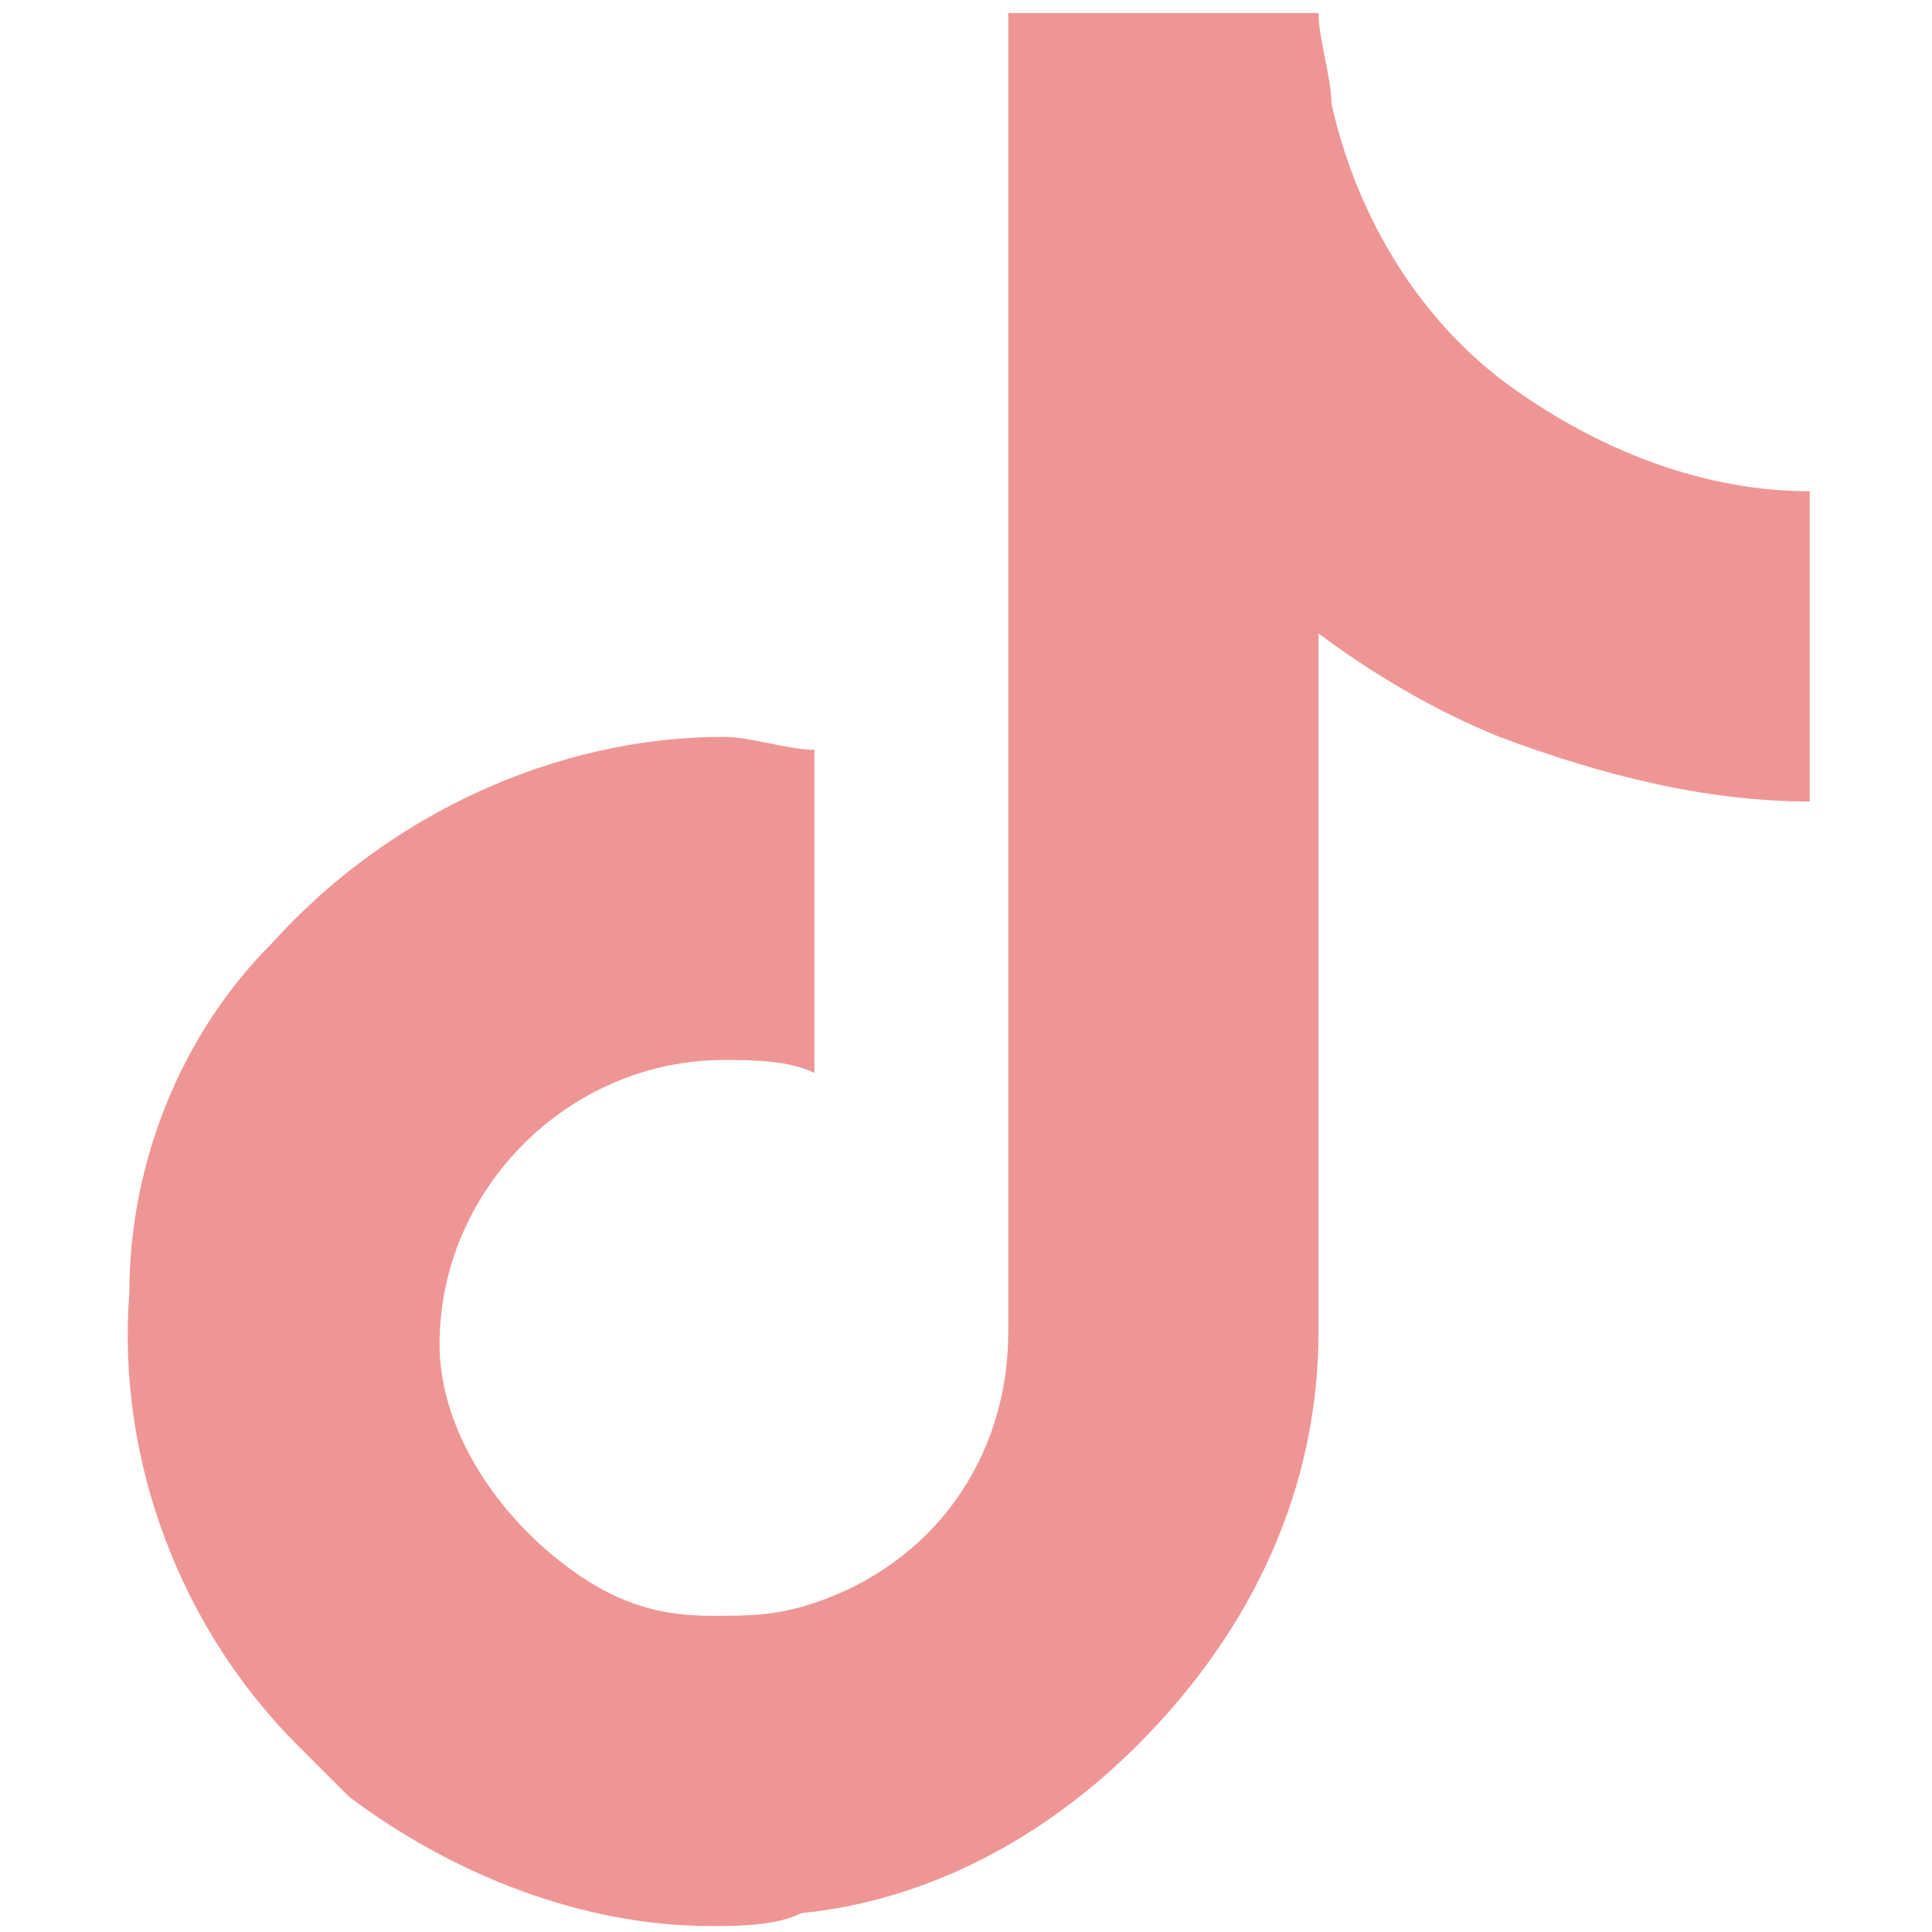
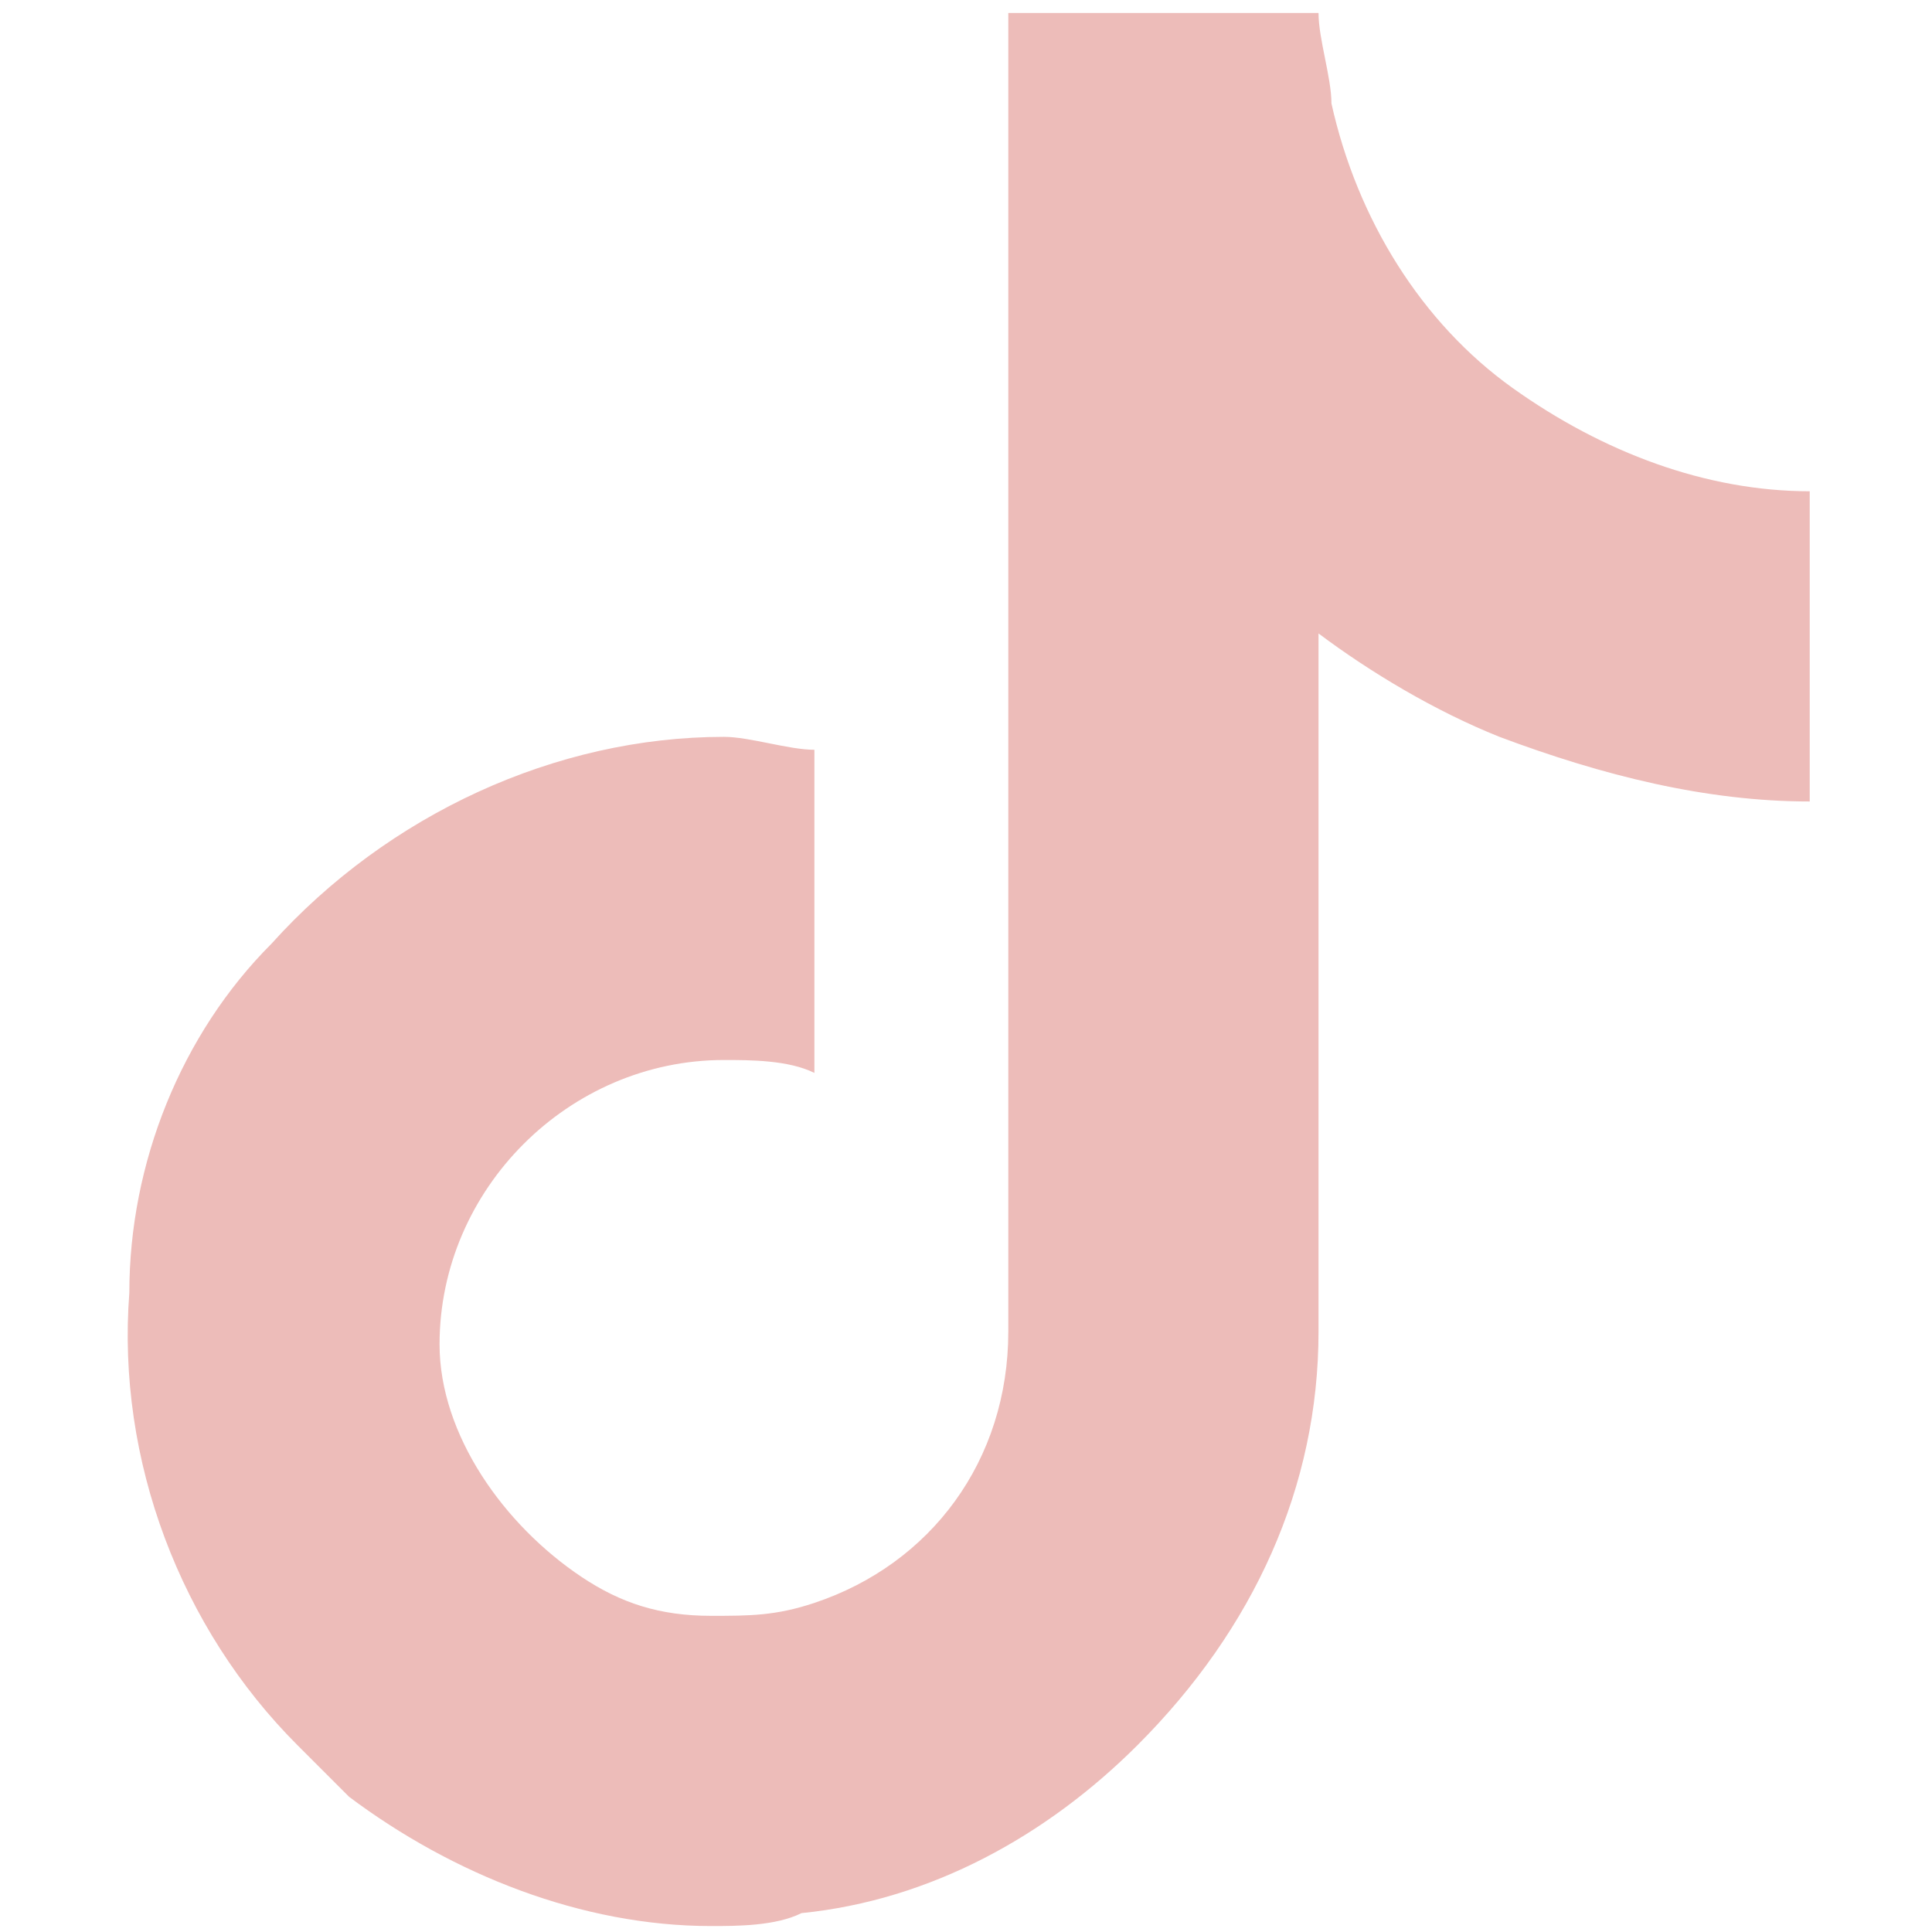
<svg xmlns="http://www.w3.org/2000/svg" version="1.1" id="レイヤー_1" x="0px" y="0px" viewBox="0 0 42 42" style="enable-background:new 0 0 42 42;" xml:space="preserve">
  <style type="text/css">
- 	.st0{fill:#EE9696;}
+ 	.st0{fill:#EDBCB9;}
</style>
  <g transform="translate(1.406593 1.406593) scale(2.81 2.81)">
    <g>
      <path class="st0" d="M13.5,3.3c-0.8,0-1.6-0.3-2.3-0.8S10,1.2,9.8,0.3c0-0.2-0.1-0.5-0.1-0.7H7.3v6.6v3.6c0,1-0.6,1.8-1.5,2.1    C5.5,12,5.3,12,5,12c-0.4,0-0.7-0.1-1-0.3c-0.6-0.4-1.1-1.1-1.1-1.8c0-1.2,1-2.2,2.2-2.2c0.2,0,0.5,0,0.7,0.1V5.9V5.3    c-0.2,0-0.5-0.1-0.7-0.1c-1.3,0-2.6,0.6-3.5,1.6C0.9,7.5,0.5,8.5,0.5,9.5c-0.1,1.3,0.4,2.6,1.3,3.5c0.1,0.1,0.3,0.3,0.4,0.4    C3,14,4,14.4,5,14.4c0.2,0,0.5,0,0.7-0.1c1-0.1,1.9-0.6,2.6-1.3c0.9-0.9,1.4-2,1.4-3.2V4.4c0.4,0.3,0.9,0.6,1.4,0.8    c0.8,0.3,1.6,0.5,2.4,0.5V3.9L13.5,3.3L13.5,3.3L13.5,3.3z" />
    </g>
  </g>
</svg>
